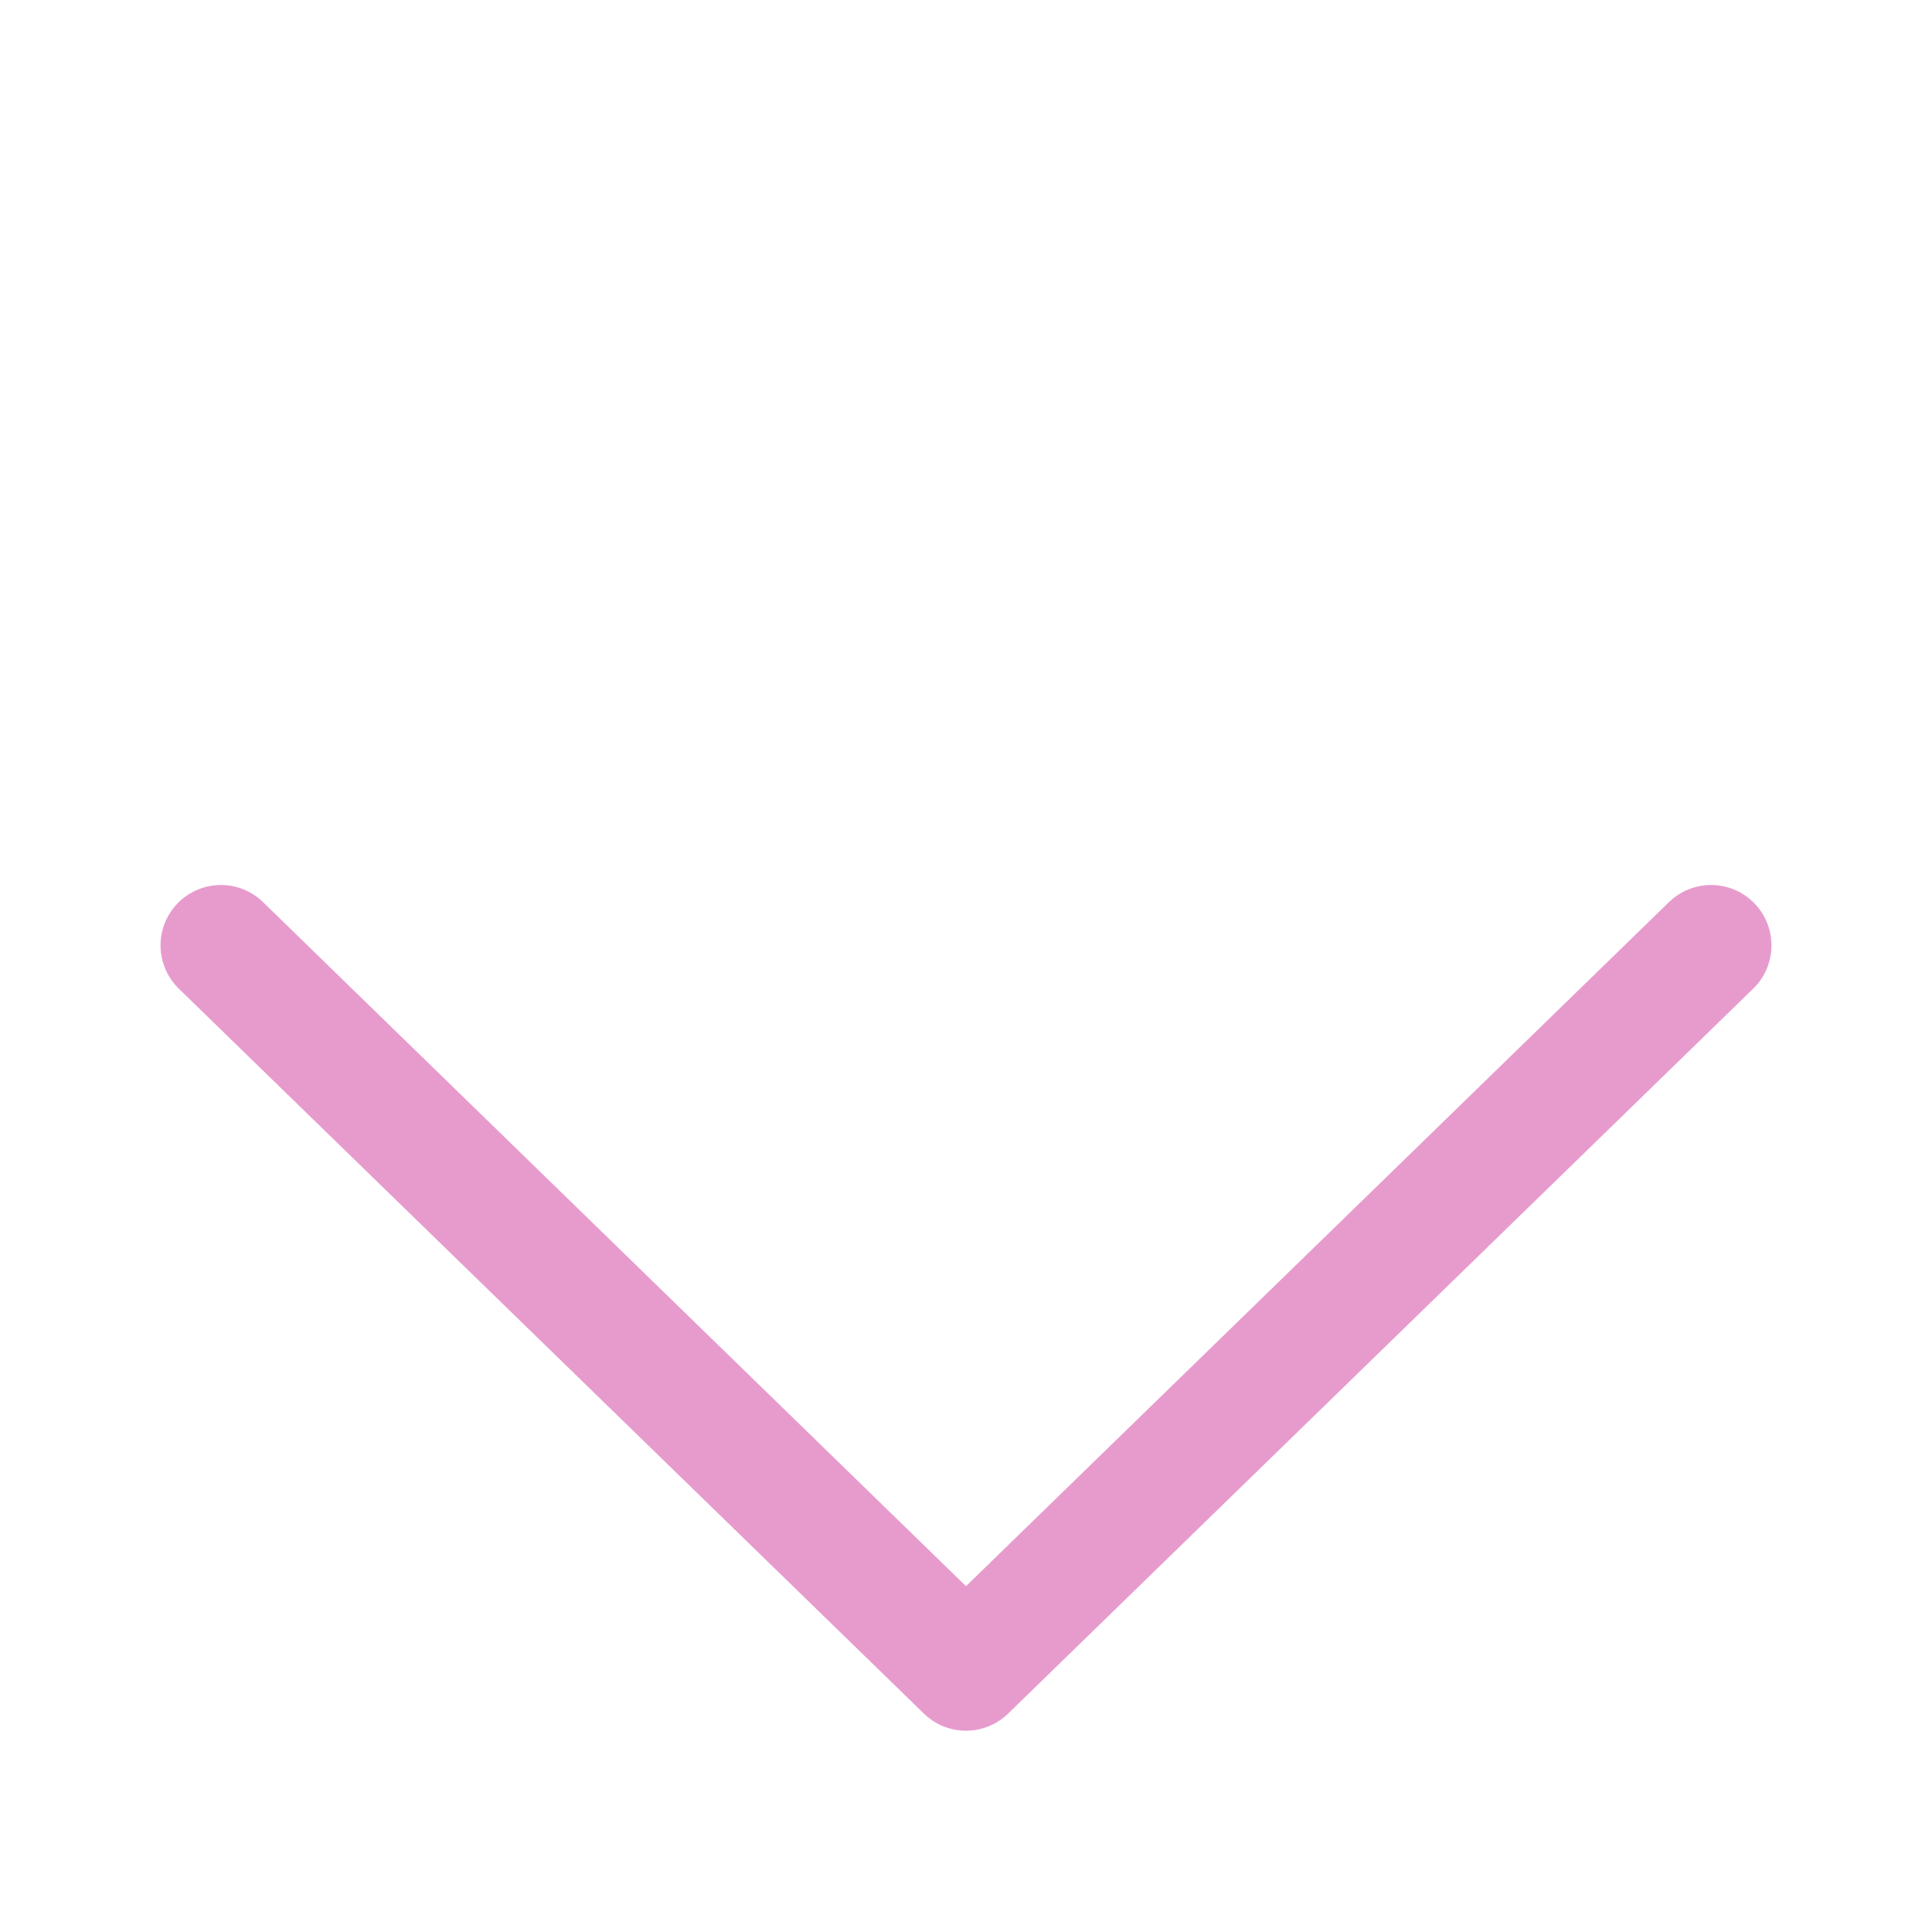
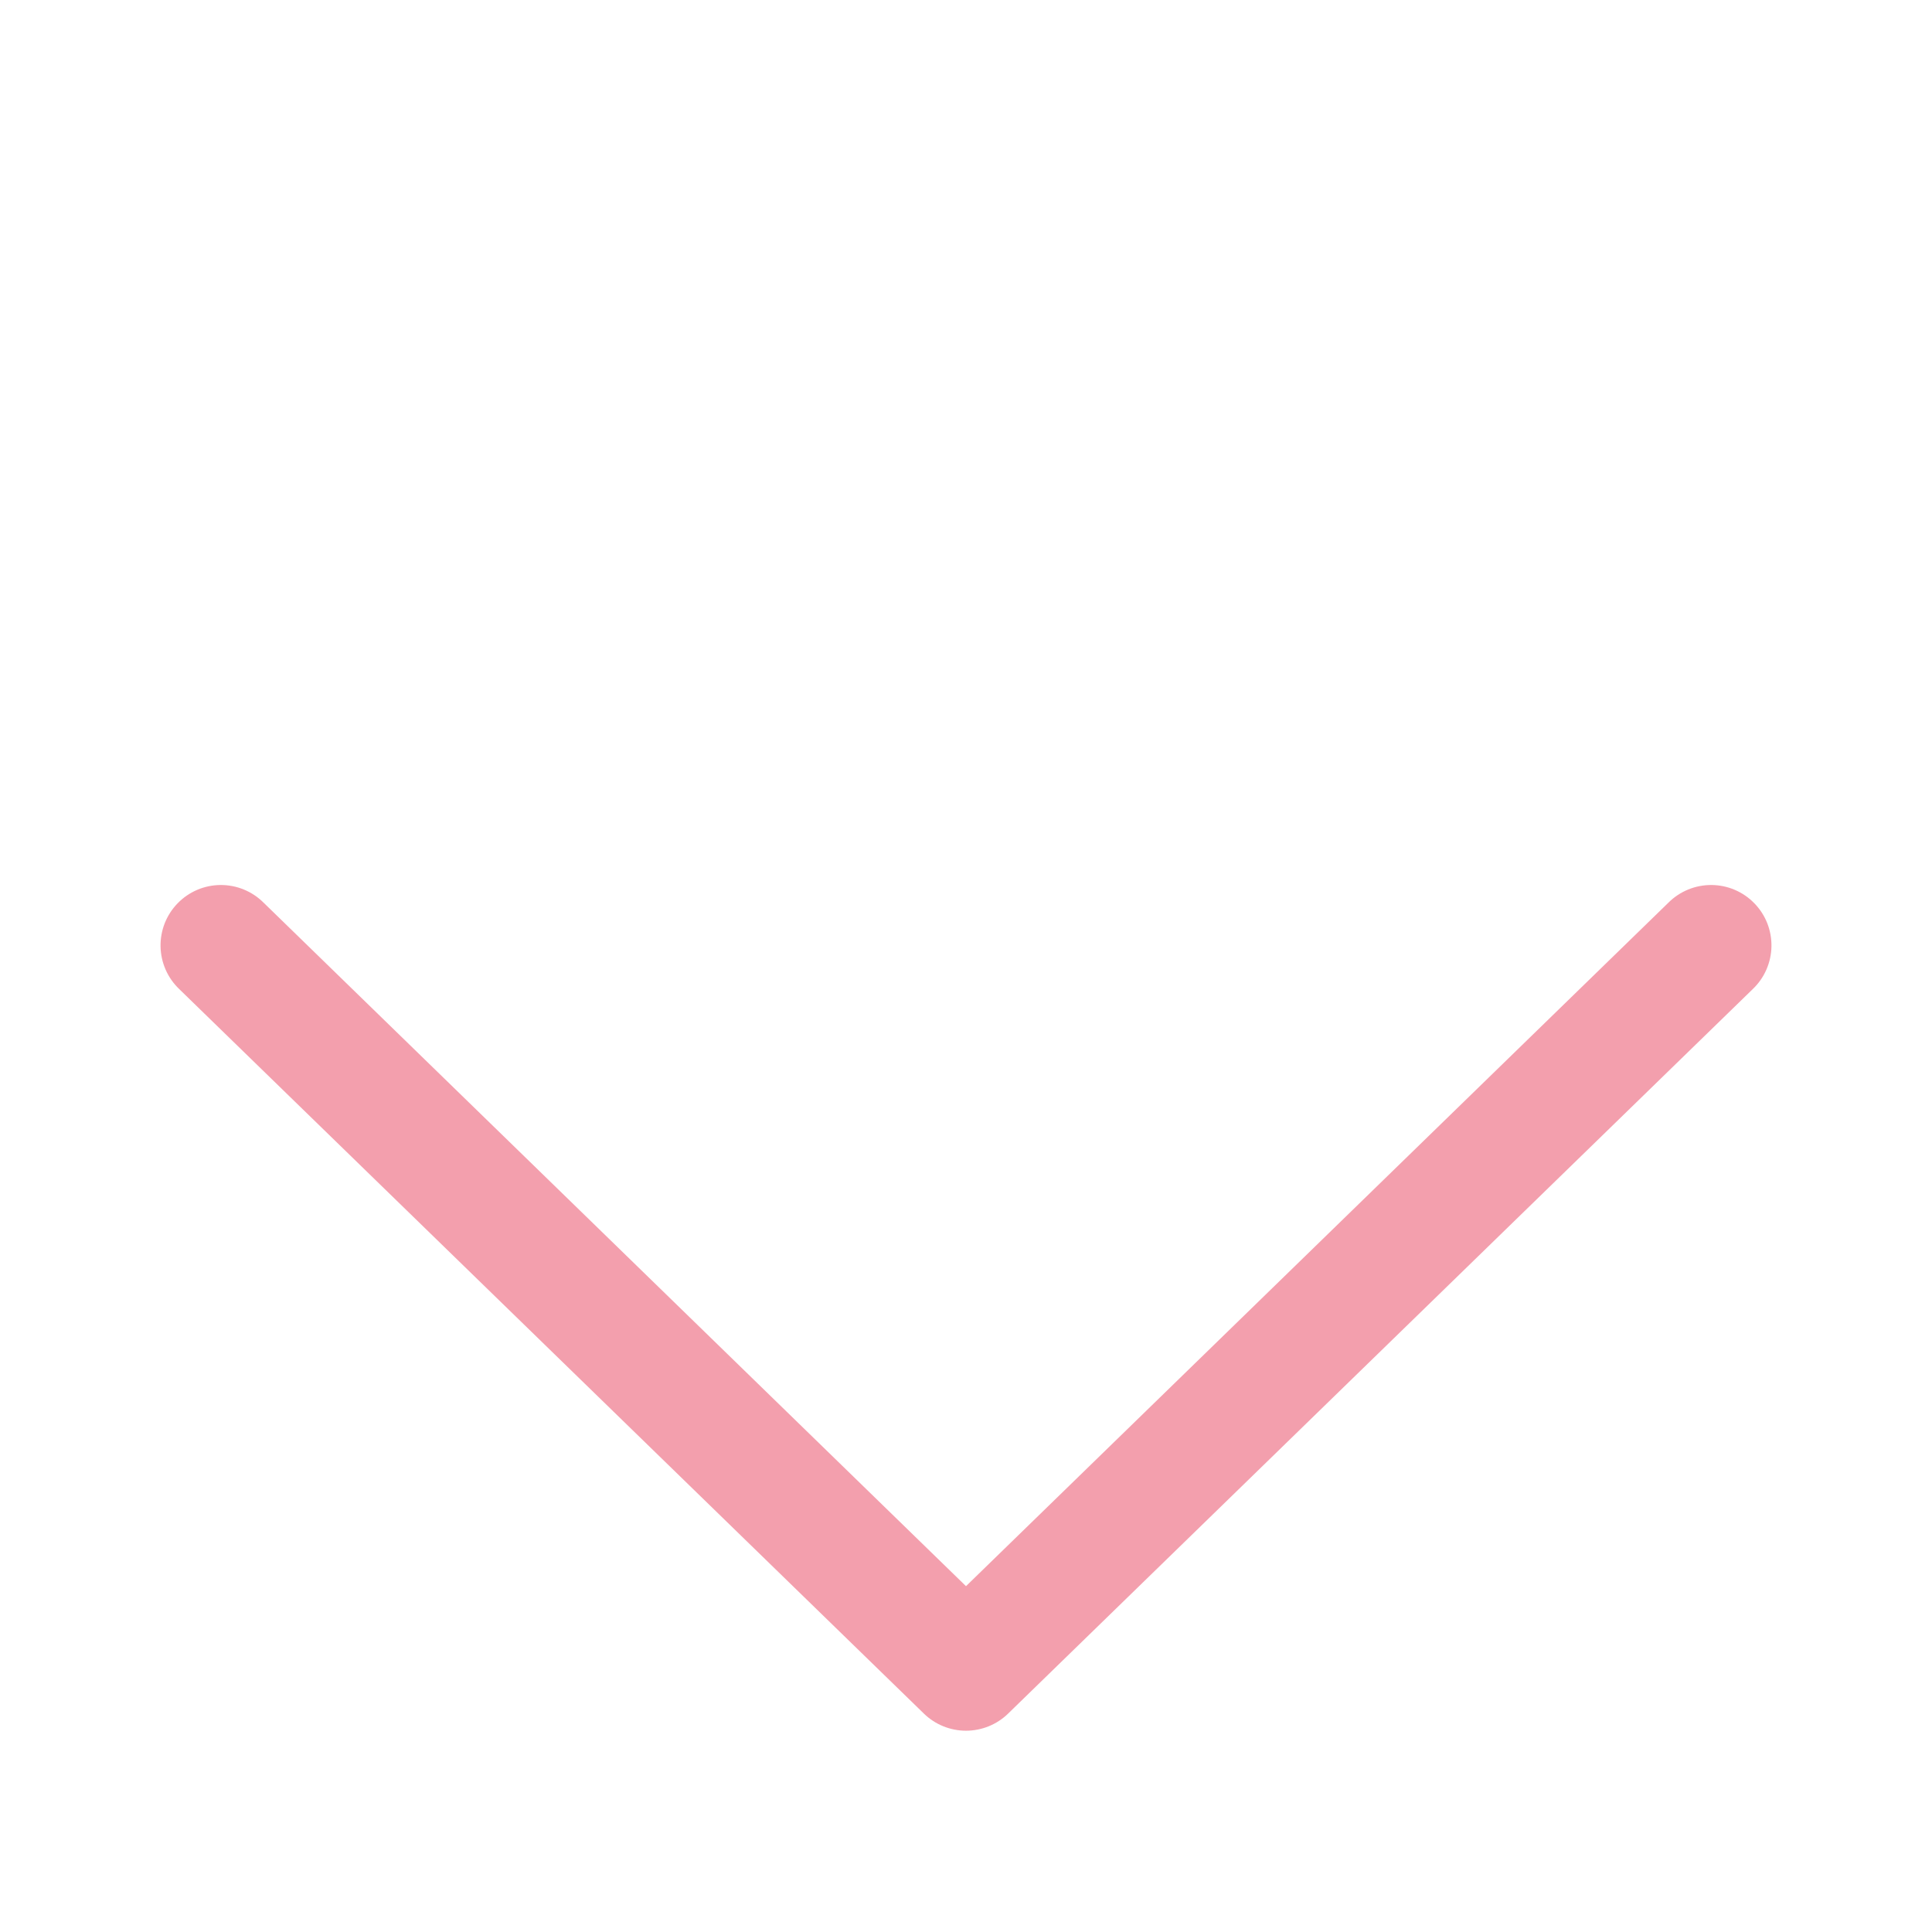
<svg xmlns="http://www.w3.org/2000/svg" width="80" height="80" viewBox="0 0 80 80" fill="none">
-   <path d="M40 65.68L10.91 37.373C10.676 37.14 10.397 36.956 10.091 36.831C9.785 36.706 9.457 36.644 9.127 36.646C8.796 36.649 8.469 36.717 8.165 36.847C7.861 36.977 7.586 37.166 7.356 37.403C7.125 37.64 6.944 37.92 6.822 38.227C6.701 38.535 6.642 38.863 6.648 39.194C6.654 39.524 6.726 39.85 6.859 40.153C6.992 40.456 7.184 40.729 7.423 40.957L38.257 70.957C38.723 71.411 39.349 71.665 40 71.665C40.651 71.665 41.277 71.411 41.743 70.957L72.577 40.957C72.816 40.729 73.008 40.456 73.141 40.153C73.274 39.85 73.346 39.524 73.352 39.194C73.358 38.863 73.299 38.535 73.178 38.227C73.056 37.92 72.875 37.64 72.644 37.403C72.414 37.166 72.139 36.977 71.835 36.847C71.531 36.717 71.204 36.649 70.873 36.646C70.543 36.644 70.215 36.706 69.909 36.831C69.603 36.956 69.324 37.14 69.09 37.373L40 65.68Z" fill="#E79BCD" />
+   <path d="M40 65.68L10.91 37.373C10.676 37.14 10.397 36.956 10.091 36.831C9.785 36.706 9.457 36.644 9.127 36.646C8.796 36.649 8.469 36.717 8.165 36.847C7.861 36.977 7.586 37.166 7.356 37.403C7.125 37.64 6.944 37.92 6.822 38.227C6.701 38.535 6.642 38.863 6.648 39.194C6.654 39.524 6.726 39.85 6.859 40.153C6.992 40.456 7.184 40.729 7.423 40.957L38.257 70.957C38.723 71.411 39.349 71.665 40 71.665C40.651 71.665 41.277 71.411 41.743 70.957L72.577 40.957C72.816 40.729 73.008 40.456 73.141 40.153C73.274 39.85 73.346 39.524 73.352 39.194C73.358 38.863 73.299 38.535 73.178 38.227C73.056 37.92 72.875 37.64 72.644 37.403C72.414 37.166 72.139 36.977 71.835 36.847C71.531 36.717 71.204 36.649 70.873 36.646C70.543 36.644 70.215 36.706 69.909 36.831C69.603 36.956 69.324 37.14 69.09 37.373L40 65.68Z" fill="#F39FAD" />
</svg>
